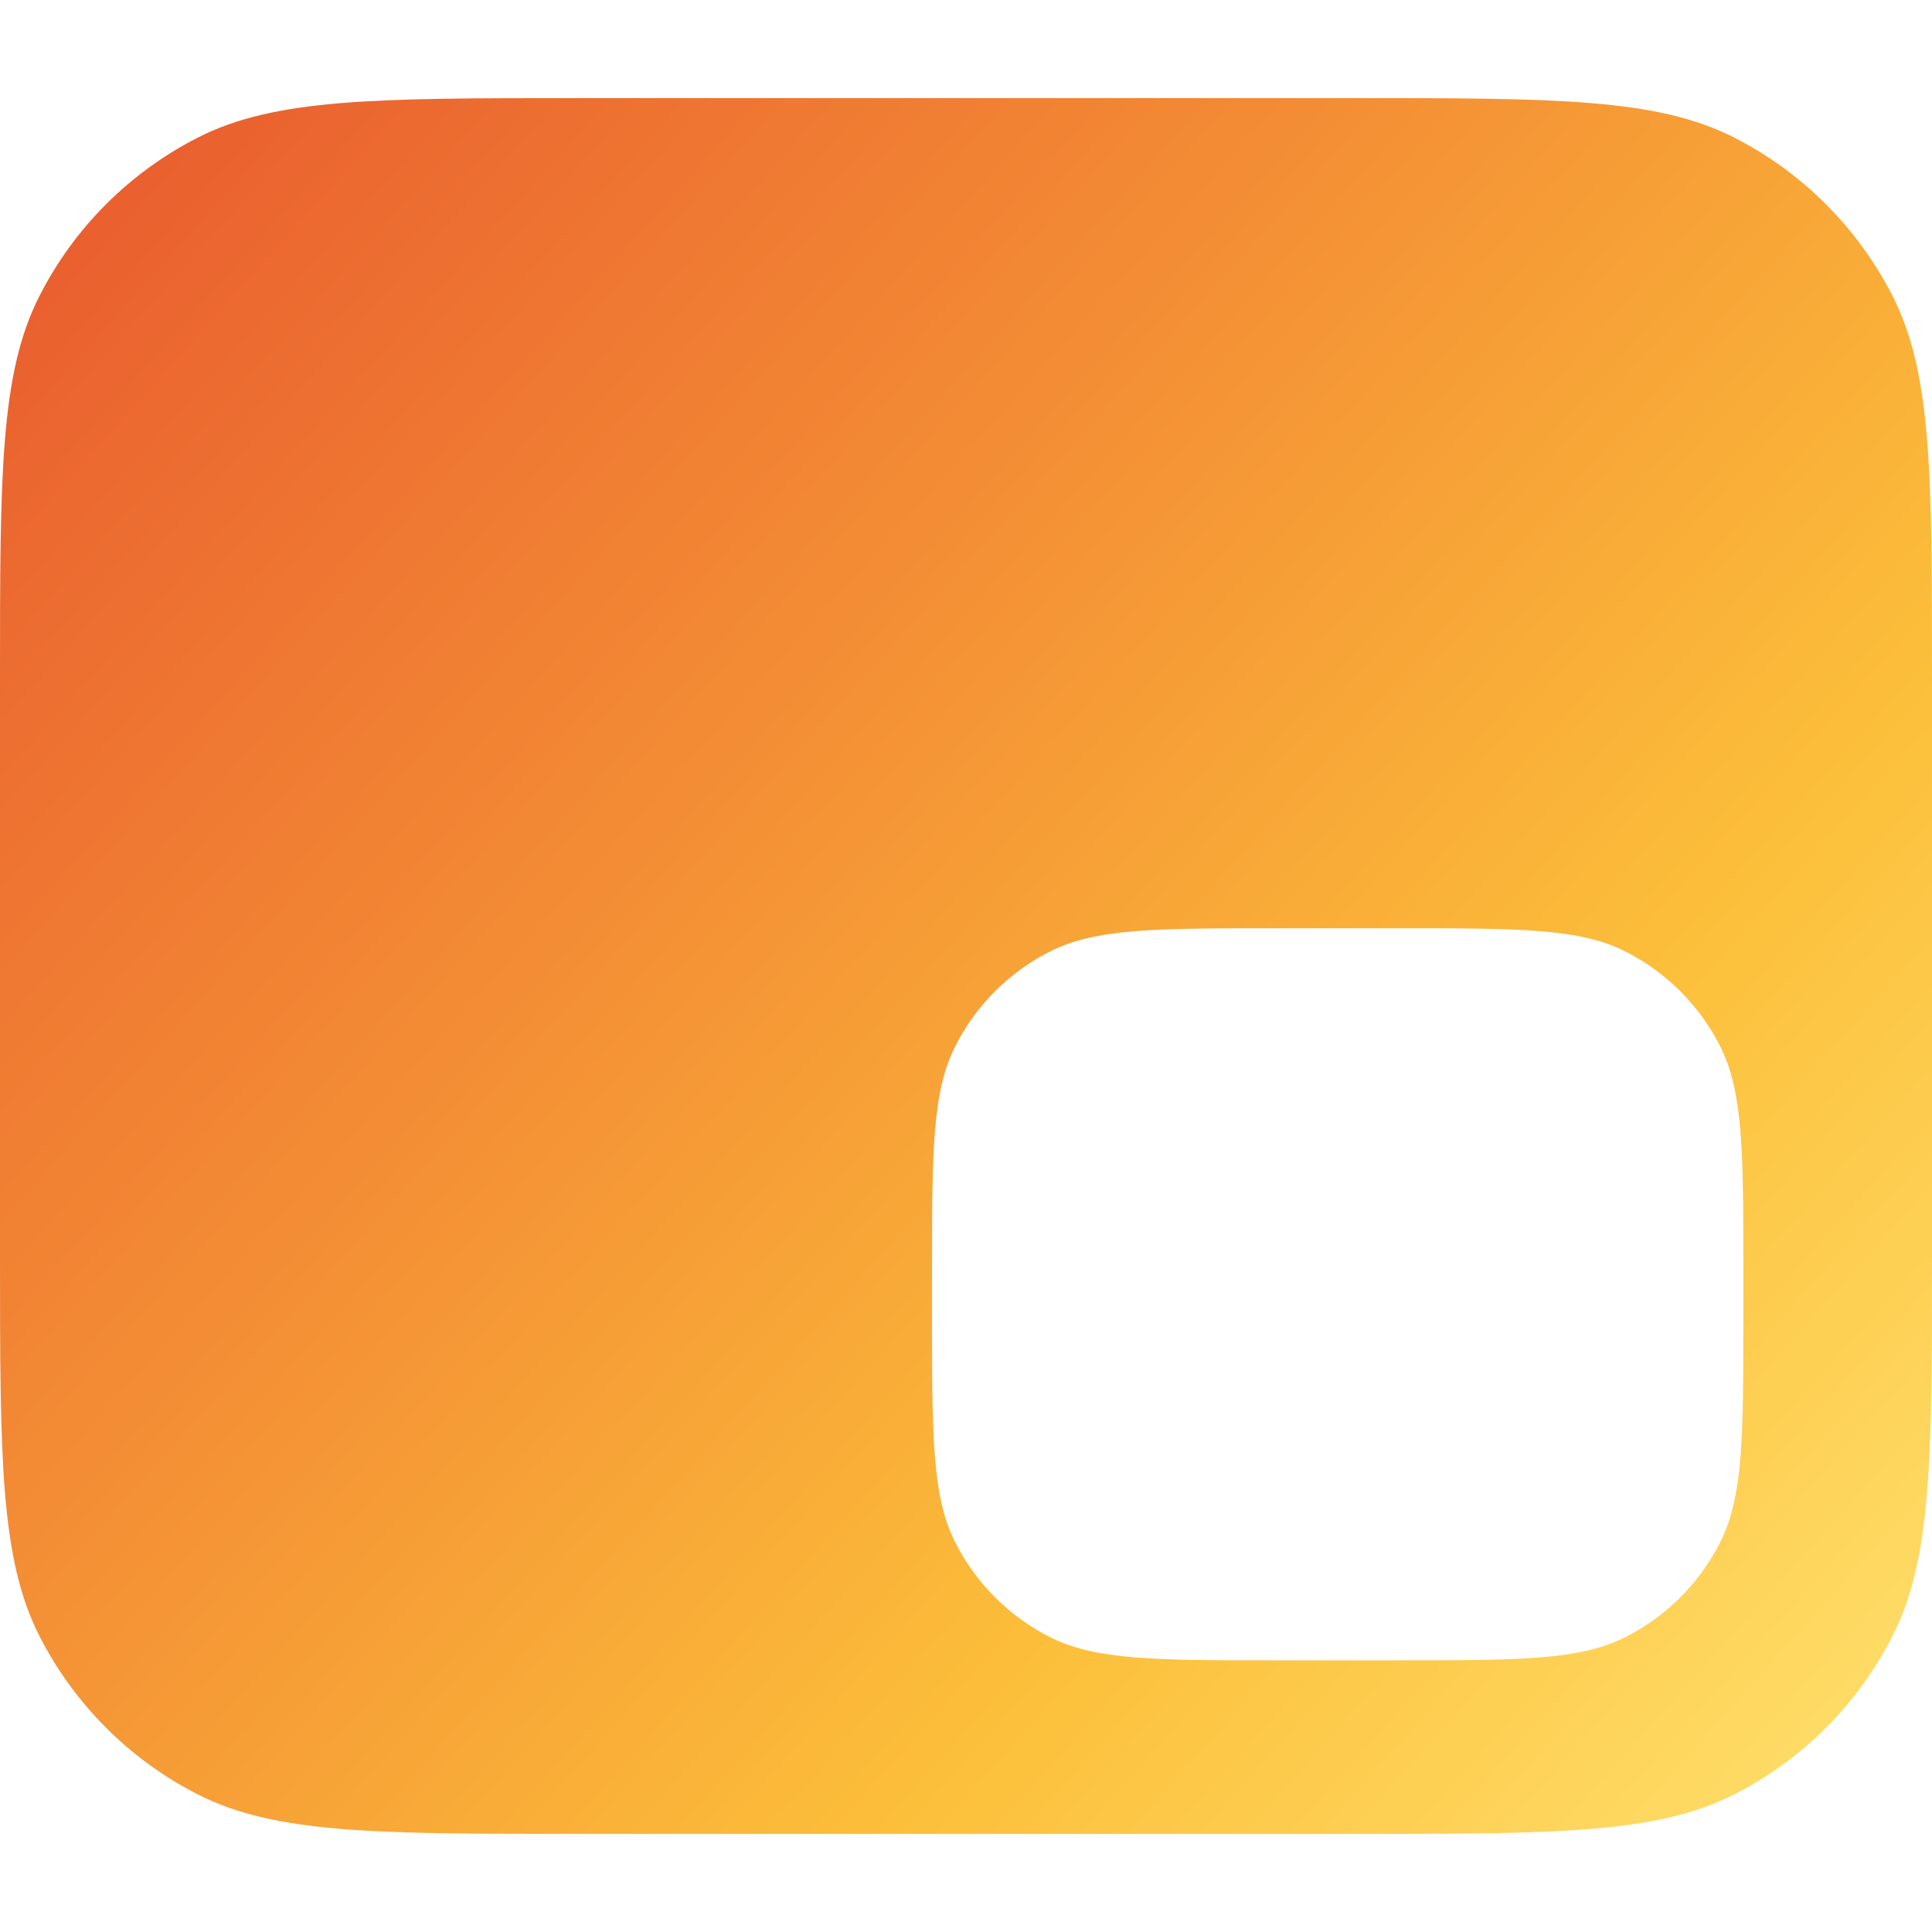
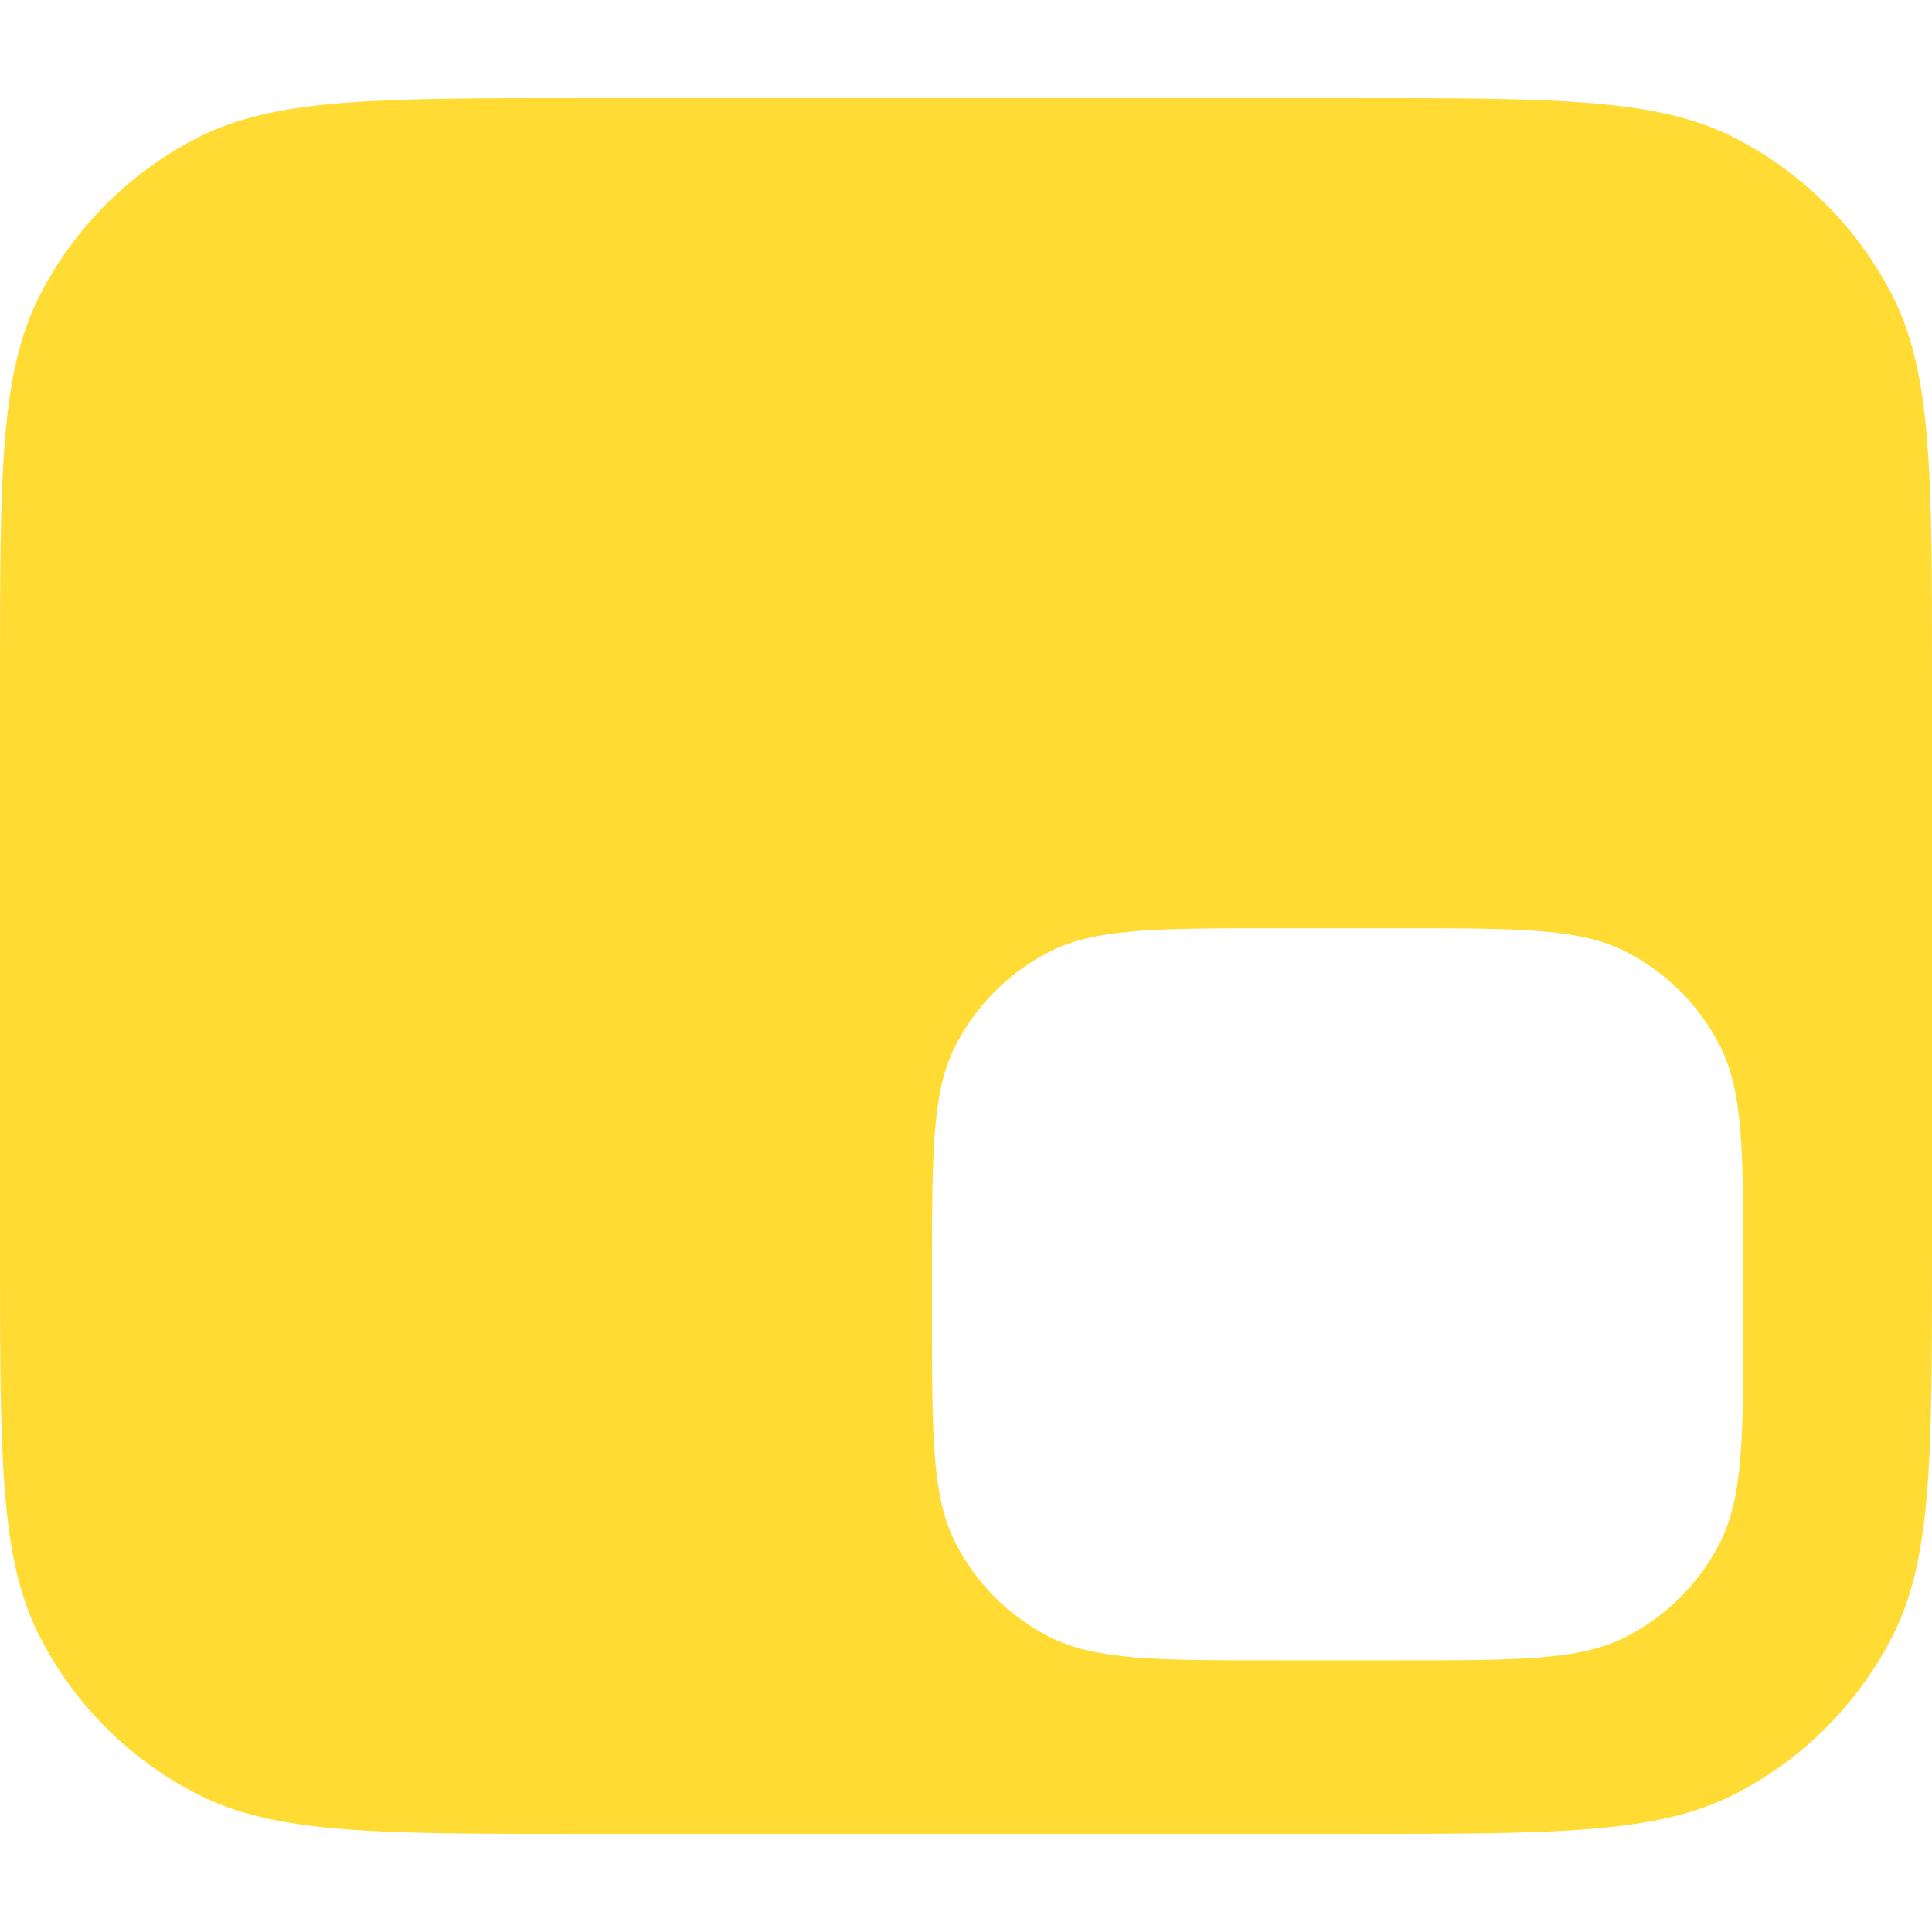
<svg xmlns="http://www.w3.org/2000/svg" viewBox="0 0 512 512" width="512" height="512">
-   <defs>
-     <linearGradient id="grad" x1="0" y1="26" x2="512" y2="486" gradientUnits="userSpaceOnUse">
-       <stop offset="0%" stop-color="#E8582E" />
-       <stop offset="40%" stop-color="#F49035" />
-       <stop offset="70%" stop-color="#FCBF3A" />
-       <stop offset="100%" stop-color="#FFE270" />
-     </linearGradient>
-   </defs>
-   <path fill="url(#grad)" fill-rule="evenodd" d="     M 358.4 26 c 53.765 0 80.648 0 101.183 10.463 a 96 96 0 0 1 41.953 41.953 c 10.463 20.535 10.463 47.418 10.463 101.183 L 512 332.4 c 0 53.765 0 80.648 -10.463 101.183 a 96 96 0 0 1 -41.953 41.953 c -20.535 10.463 -47.418 10.463 -101.183 10.463 L 153.6 486 c -53.765 0 -80.648 0 -101.183 -10.463 a 96 96 0 0 1 -41.953 -41.953 c -10.463 -20.535 -10.463 -47.418 -10.463 -101.183 L 0 179.6 c 0 -53.765 0 -80.648 10.463 -101.183 a 96 96 0 0 1 41.953 -41.953 c 20.535 -10.463 47.418 -10.463 101.183 -10.463 Z     M 370.8 246 c 31.923 0 47.885 0 60.078 6.213 a 57 57 0 0 1 24.91 24.91 c 6.213 12.193 6.213 28.154 6.213 60.078 L 462 348.8 c 0 31.923 0 47.885 -6.213 60.078 a 57 57 0 0 1 -24.91 24.91 c -12.193 6.213 -28.154 6.213 -60.078 6.213 L 338.2 440 c -31.923 0 -47.885 0 -60.078 -6.213 a 57 57 0 0 1 -24.91 -24.91 c -6.213 -12.193 -6.213 -28.154 -6.213 -60.078 L 247 337.2 c 0 -31.923 0 -47.885 6.213 -60.078 a 57 57 0 0 1 24.91 -24.91 c 12.193 -6.213 28.154 -6.213 60.078 -6.213 Z   " />
+   <path fill="#FFDB33" fill-rule="evenodd" d="     M 358.4 26 c 53.765 0 80.648 0 101.183 10.463 a 96 96 0 0 1 41.953 41.953 c 10.463 20.535 10.463 47.418 10.463 101.183 L 512 332.4 c 0 53.765 0 80.648 -10.463 101.183 a 96 96 0 0 1 -41.953 41.953 c -20.535 10.463 -47.418 10.463 -101.183 10.463 L 153.6 486 c -53.765 0 -80.648 0 -101.183 -10.463 a 96 96 0 0 1 -41.953 -41.953 c -10.463 -20.535 -10.463 -47.418 -10.463 -101.183 L 0 179.6 c 0 -53.765 0 -80.648 10.463 -101.183 a 96 96 0 0 1 41.953 -41.953 c 20.535 -10.463 47.418 -10.463 101.183 -10.463 Z     M 370.8 246 c 31.923 0 47.885 0 60.078 6.213 a 57 57 0 0 1 24.91 24.91 c 6.213 12.193 6.213 28.154 6.213 60.078 L 462 348.8 c 0 31.923 0 47.885 -6.213 60.078 a 57 57 0 0 1 -24.91 24.91 c -12.193 6.213 -28.154 6.213 -60.078 6.213 L 338.2 440 c -31.923 0 -47.885 0 -60.078 -6.213 a 57 57 0 0 1 -24.91 -24.91 c -6.213 -12.193 -6.213 -28.154 -6.213 -60.078 L 247 337.2 c 0 -31.923 0 -47.885 6.213 -60.078 a 57 57 0 0 1 24.91 -24.91 c 12.193 -6.213 28.154 -6.213 60.078 -6.213 Z   " />
</svg>
